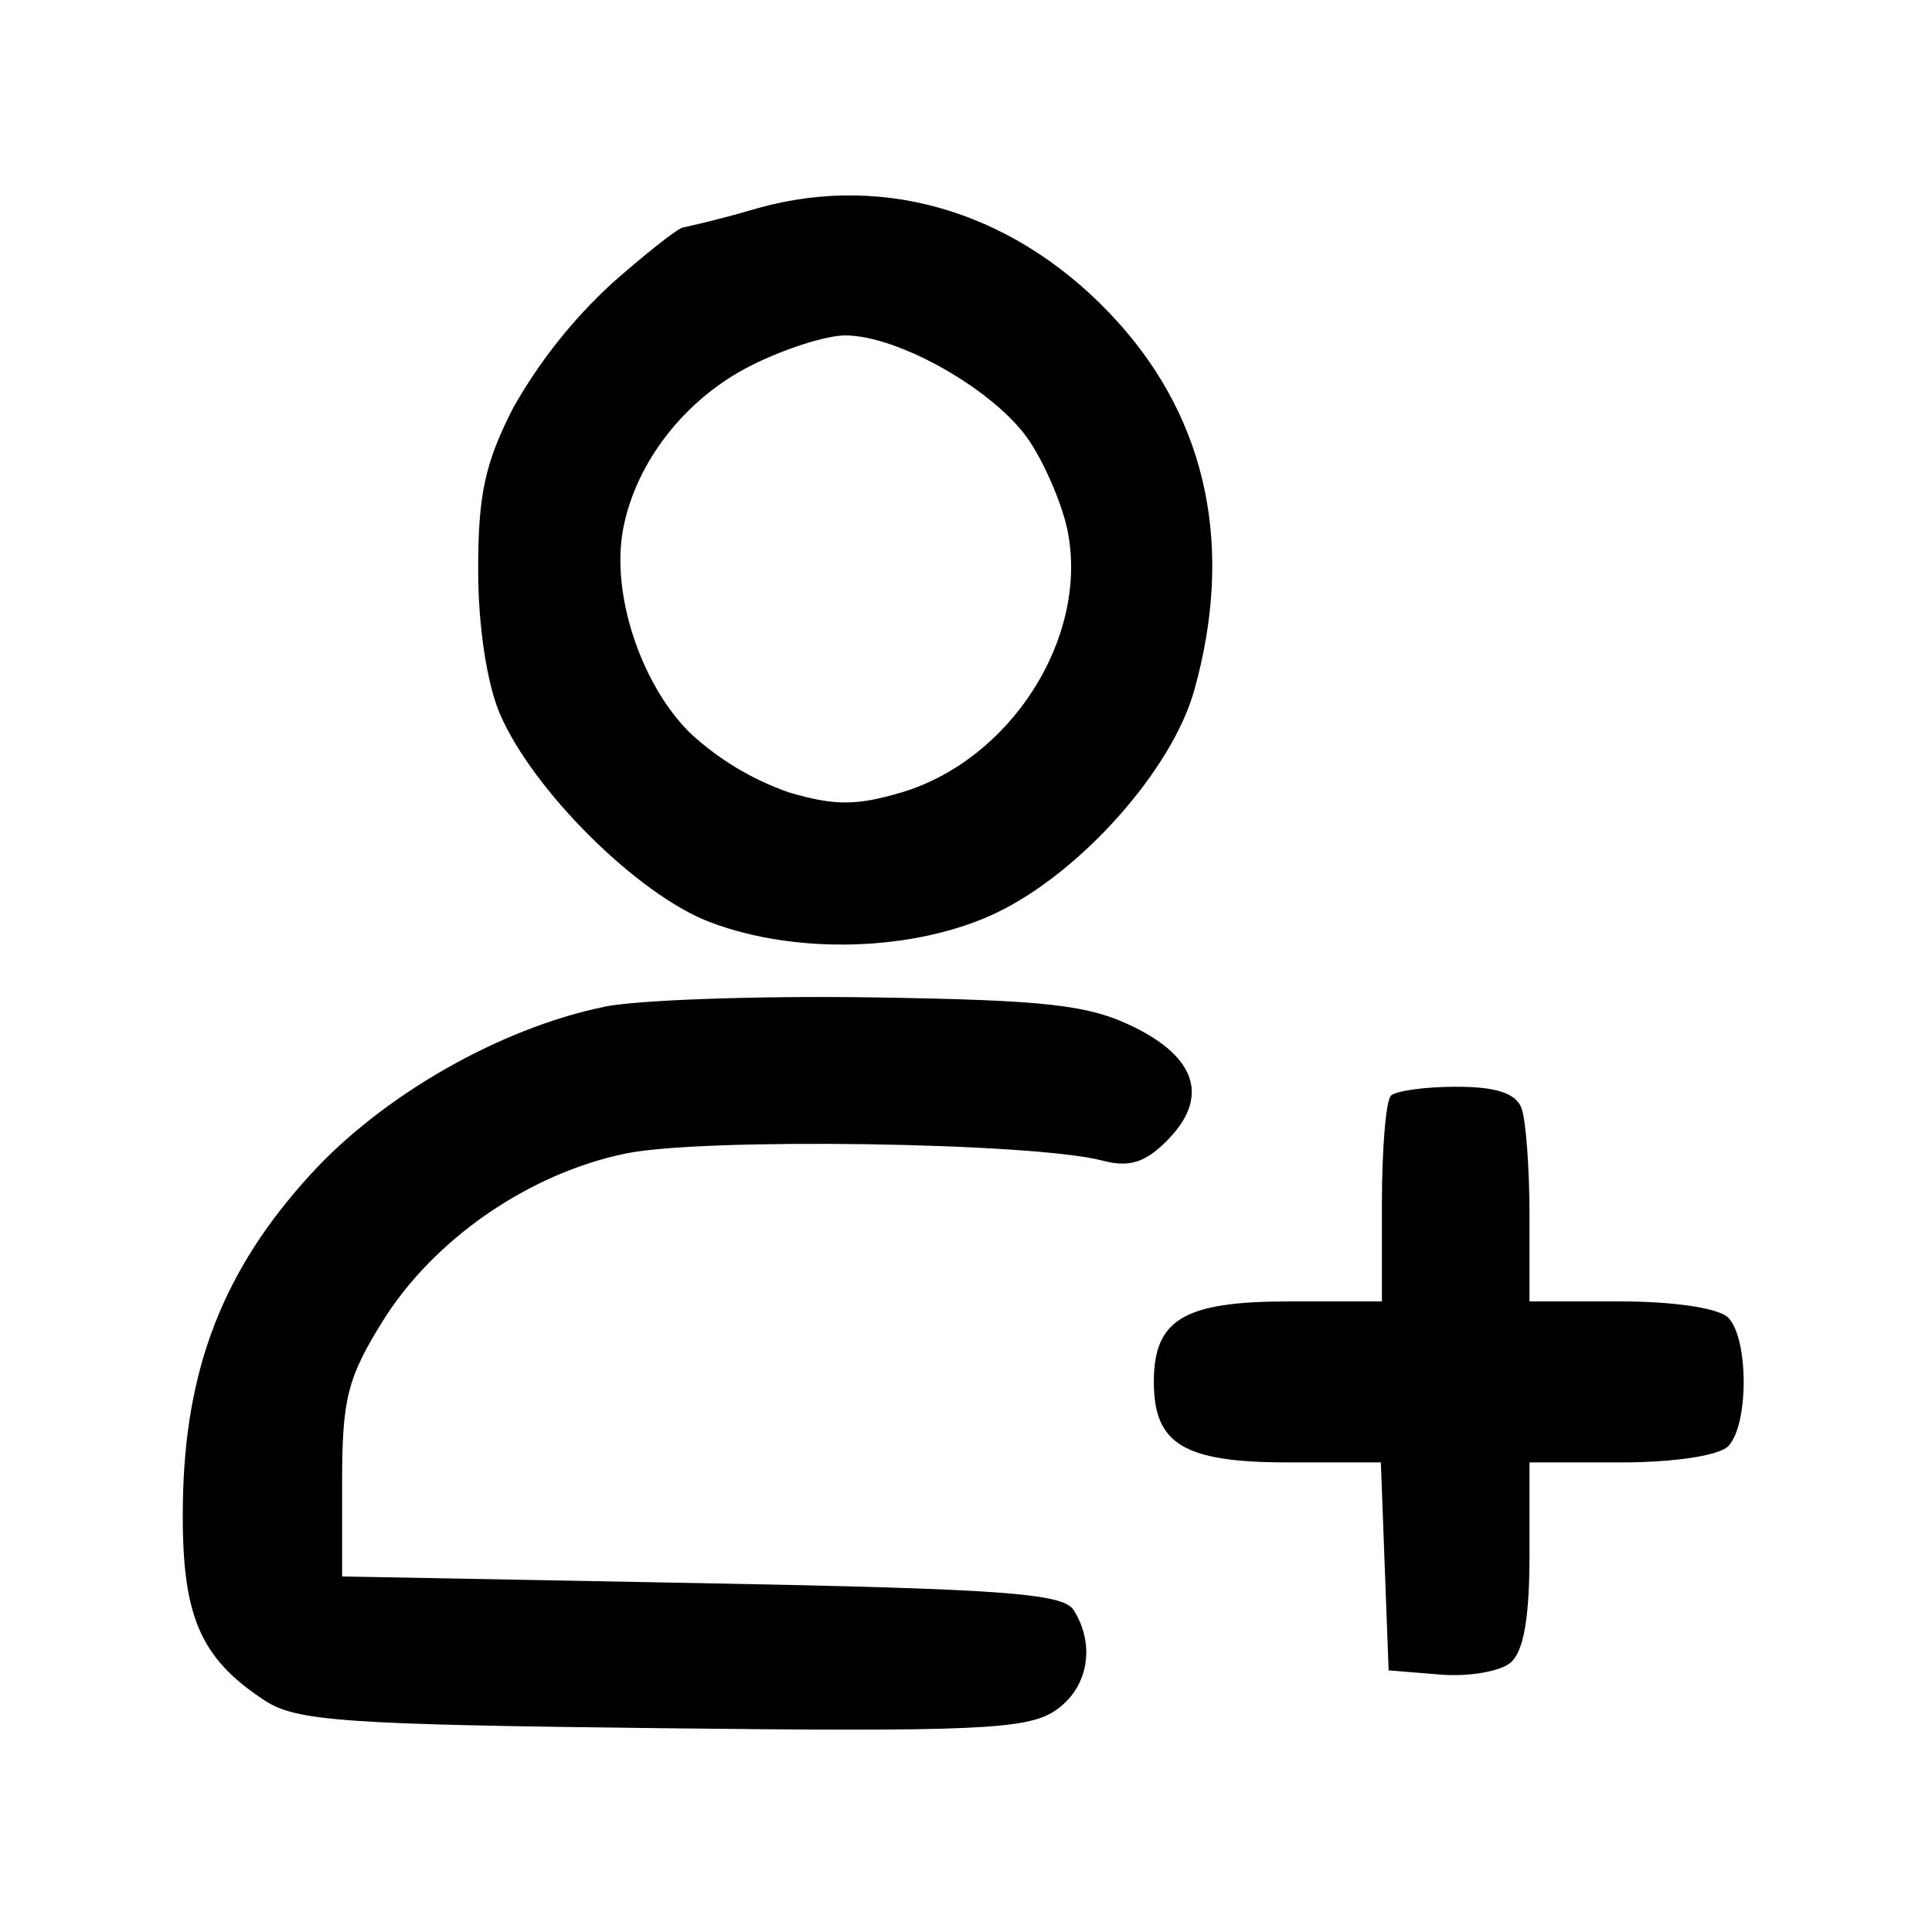
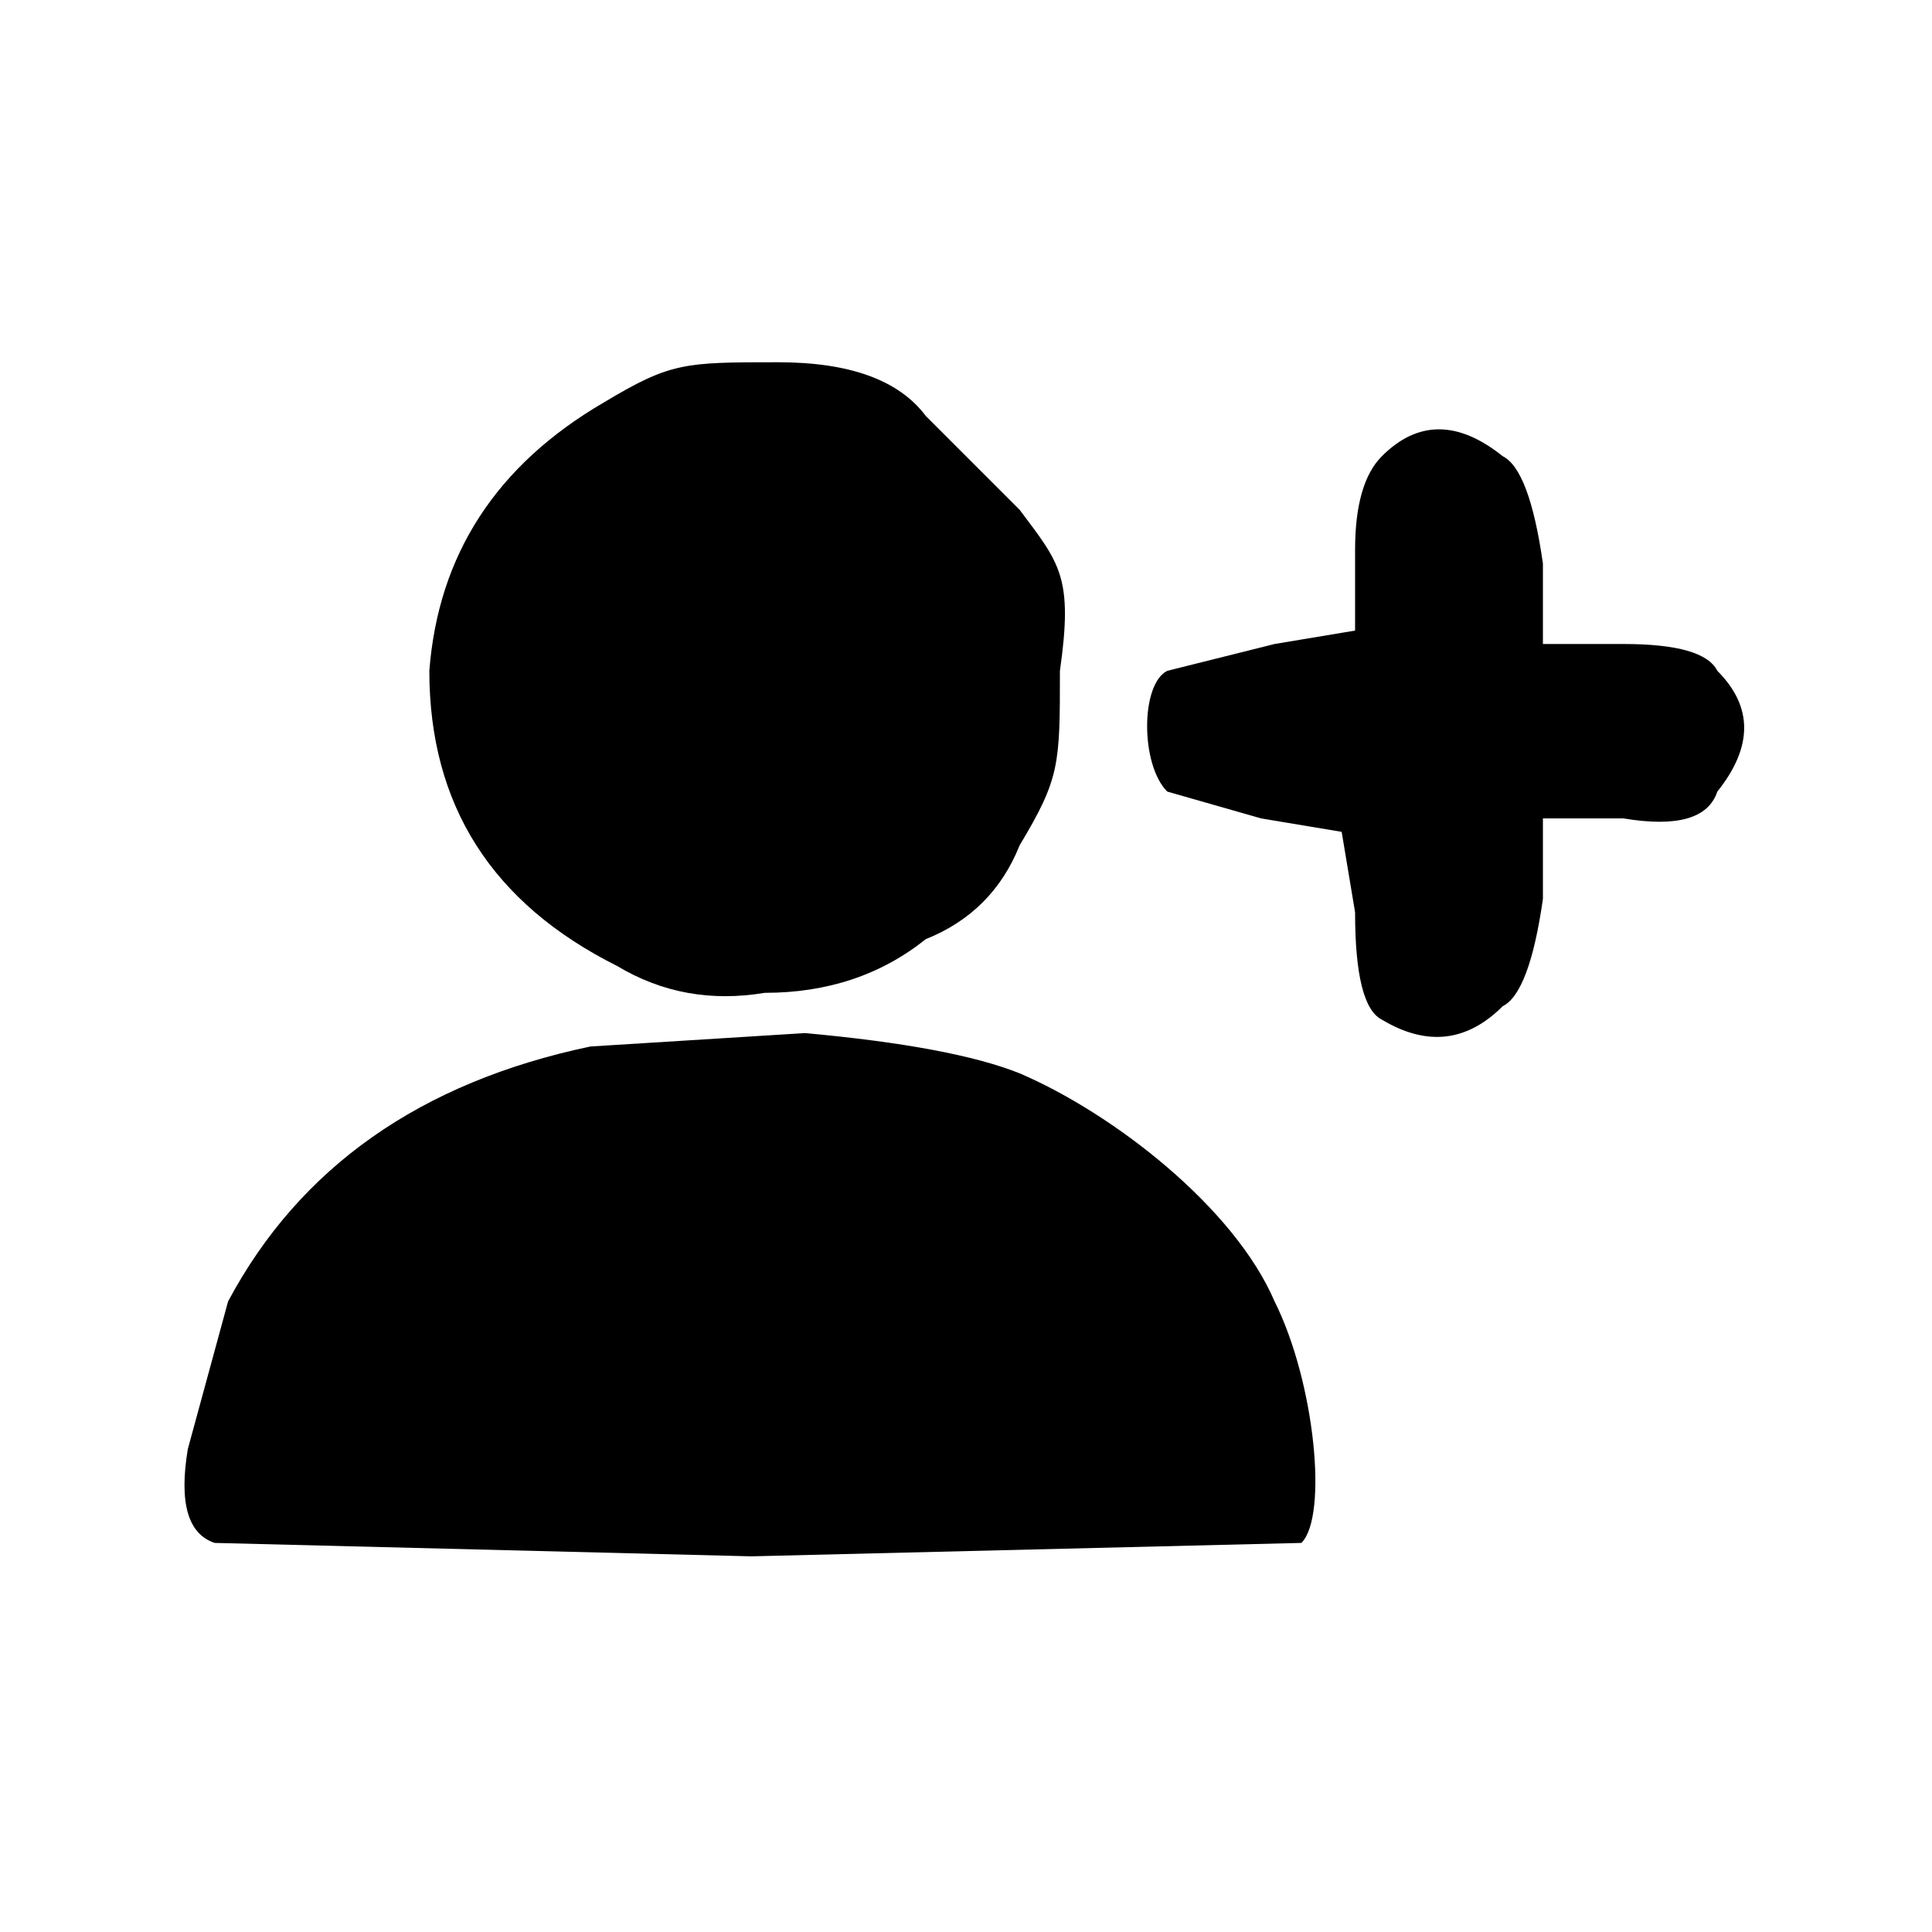
<svg xmlns="http://www.w3.org/2000/svg" width="144" height="144" viewBox="0 0 144 144" version="1.1">
-   <path d="M56.5 15.51a83 83 0 0 1-5.6 1.45c-.34.02-2.73 1.9-5.3 4.17a38 38 0 0 0-7.34 9.25c-2.11 4.11-2.63 6.5-2.62 12.12 0 4.2.66 8.49 1.63 10.73 2.46 5.7 10.23 13.41 15.57 15.47 6.48 2.5 15.38 2.22 21.42-.66 6.28-3 13.09-10.65 14.75-16.58 2.96-10.57 1.02-19.98-5.64-27.4-7.29-8.1-17.2-11.25-26.87-8.55m-.53 11.74c-4.9 2.47-8.59 7.2-9.53 12.2-.9 4.78 1.3 11.49 4.95 15.14a21 21 0 0 0 7.41 4.47c3.38 1 5.03 1 8.4 0 8.11-2.43 13.89-11.44 12.4-19.35-.35-1.92-1.65-5-2.88-6.85C74.25 29.15 67 25 63 25c-1.42 0-4.58 1.01-7.03 2.25M45 75.05c-7.75 1.6-16.46 6.58-21.85 12.48-6.52 7.13-9.38 14.5-9.52 24.53-.12 8.29 1.2 11.47 6.09 14.68 2.37 1.55 5.9 1.8 29.57 2.07 23.19.27 27.2.1 29.3-1.27 2.5-1.64 3.11-4.88 1.43-7.54-.79-1.25-5.39-1.58-27.73-2l-26.79-.5v-7.08c0-6.13.4-7.73 3-11.91 3.8-6.13 10.9-11.04 18.12-12.53 5.73-1.2 30.4-.83 35.53.52 2 .53 3.18.17 4.81-1.46 3.16-3.16 2.29-6.17-2.46-8.5-3.37-1.65-6.45-2-19.5-2.2-8.52-.13-17.52.19-20 .7m58.67 6.63c-.37.36-.67 3.96-.67 8V97h-6.93C88.24 97 86 98.34 86 103s2.25 6 10.03 6h6.89l.29 7.75.29 7.75 3.82.31c2.1.18 4.46-.22 5.25-.87.99-.82 1.43-3.32 1.43-8.06V109h6.8c3.96 0 7.3-.5 8-1.2 1.55-1.55 1.55-8.05 0-9.6-.7-.7-4.04-1.2-8-1.2H114v-6.42c0-3.53-.27-7.13-.6-8-.43-1.1-1.9-1.58-4.84-1.58-2.33 0-4.53.3-4.9.67" stroke="none" fill="currentColor" fill-rule="evenodd" />
+   <path d="M45 30q-12 7-13 20 0 15 14 22 5 3 11 2 7 0 12-4 5-2 7-7c3-5 3-6 3-13 1-7 0-8-3-12l-7-7q-3-4-11-4c-7 0-8 0-13 3m58 4q-2 2-2 7v6l-6 1-8 2c-2 1-2 7 0 9l7 2 6 1 1 6q0 7 2 8 5 3 9-1 2-1 3-8v-6h6q6 1 7-2 4-5 0-9-1-2-7-2h-6v-6q-1-7-3-8-5-4-9 0M44 78q-19 4-27 19l-3 11q-1 6 2 7l40 1 41-1c2-2 1-12-2-18-3-7-12-14-19-17q-5-2-16-3z" stroke="none" fill="currentColor" fill-rule="evenodd" />
</svg>
